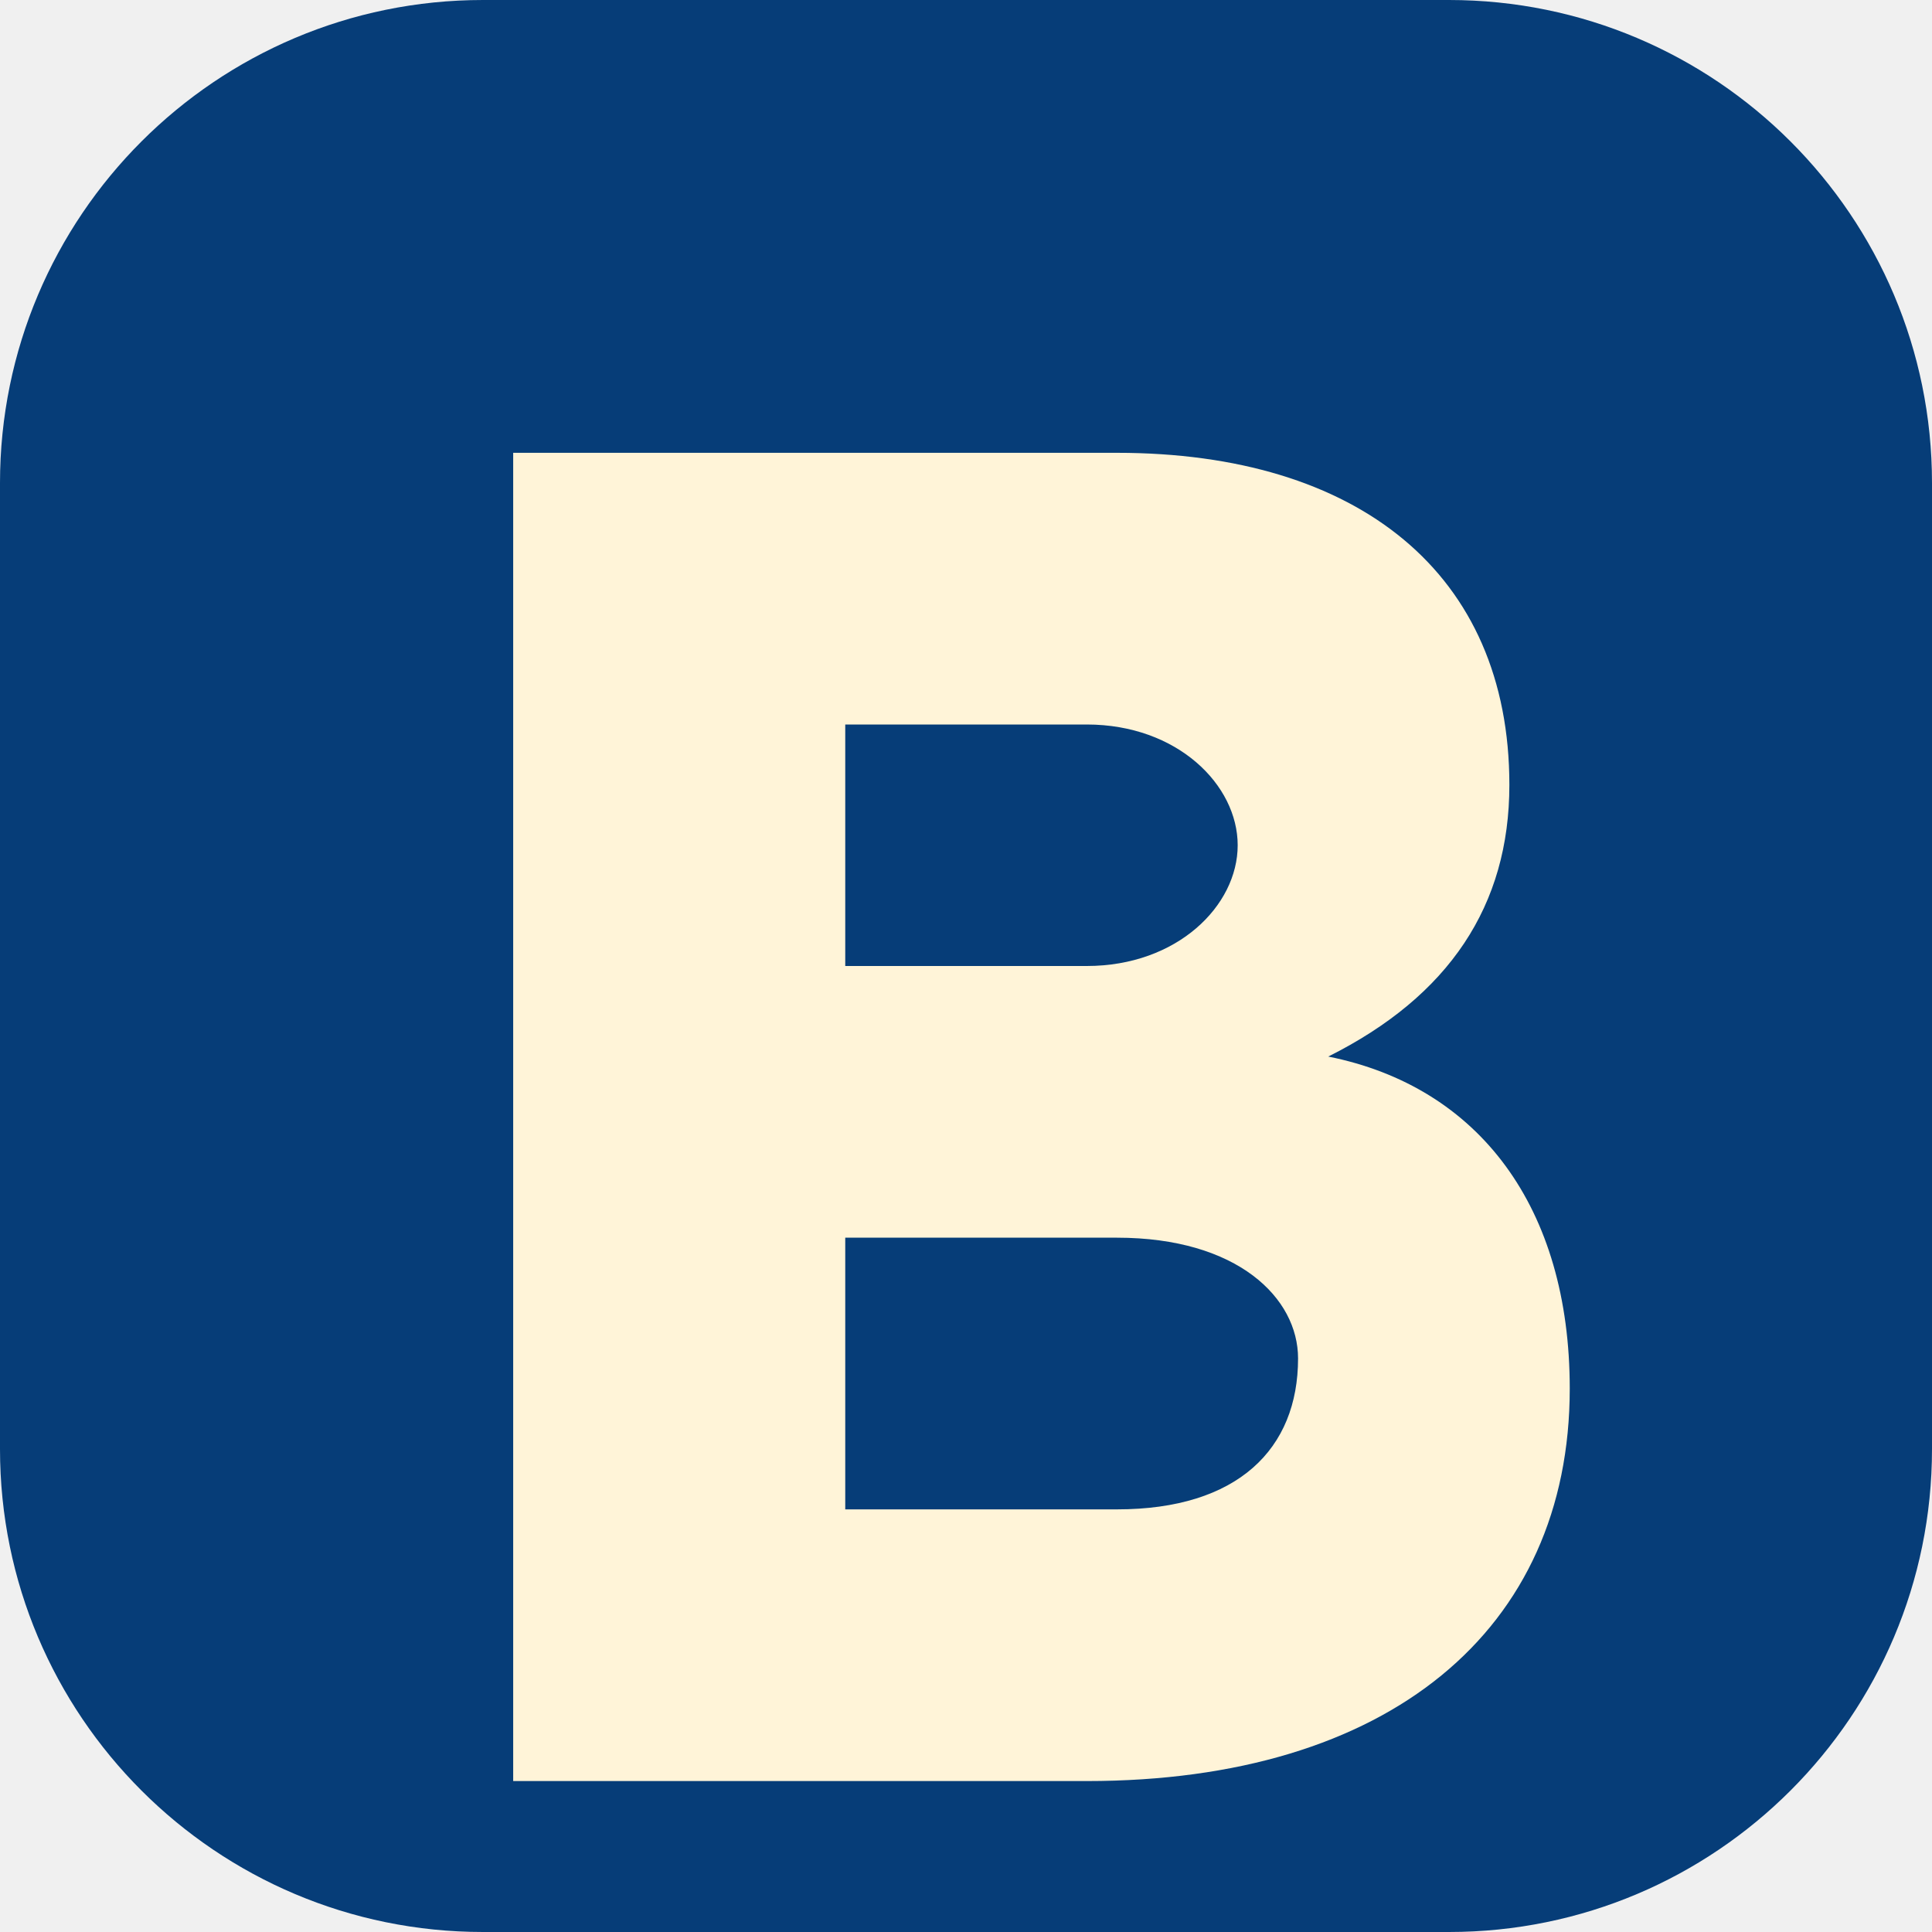
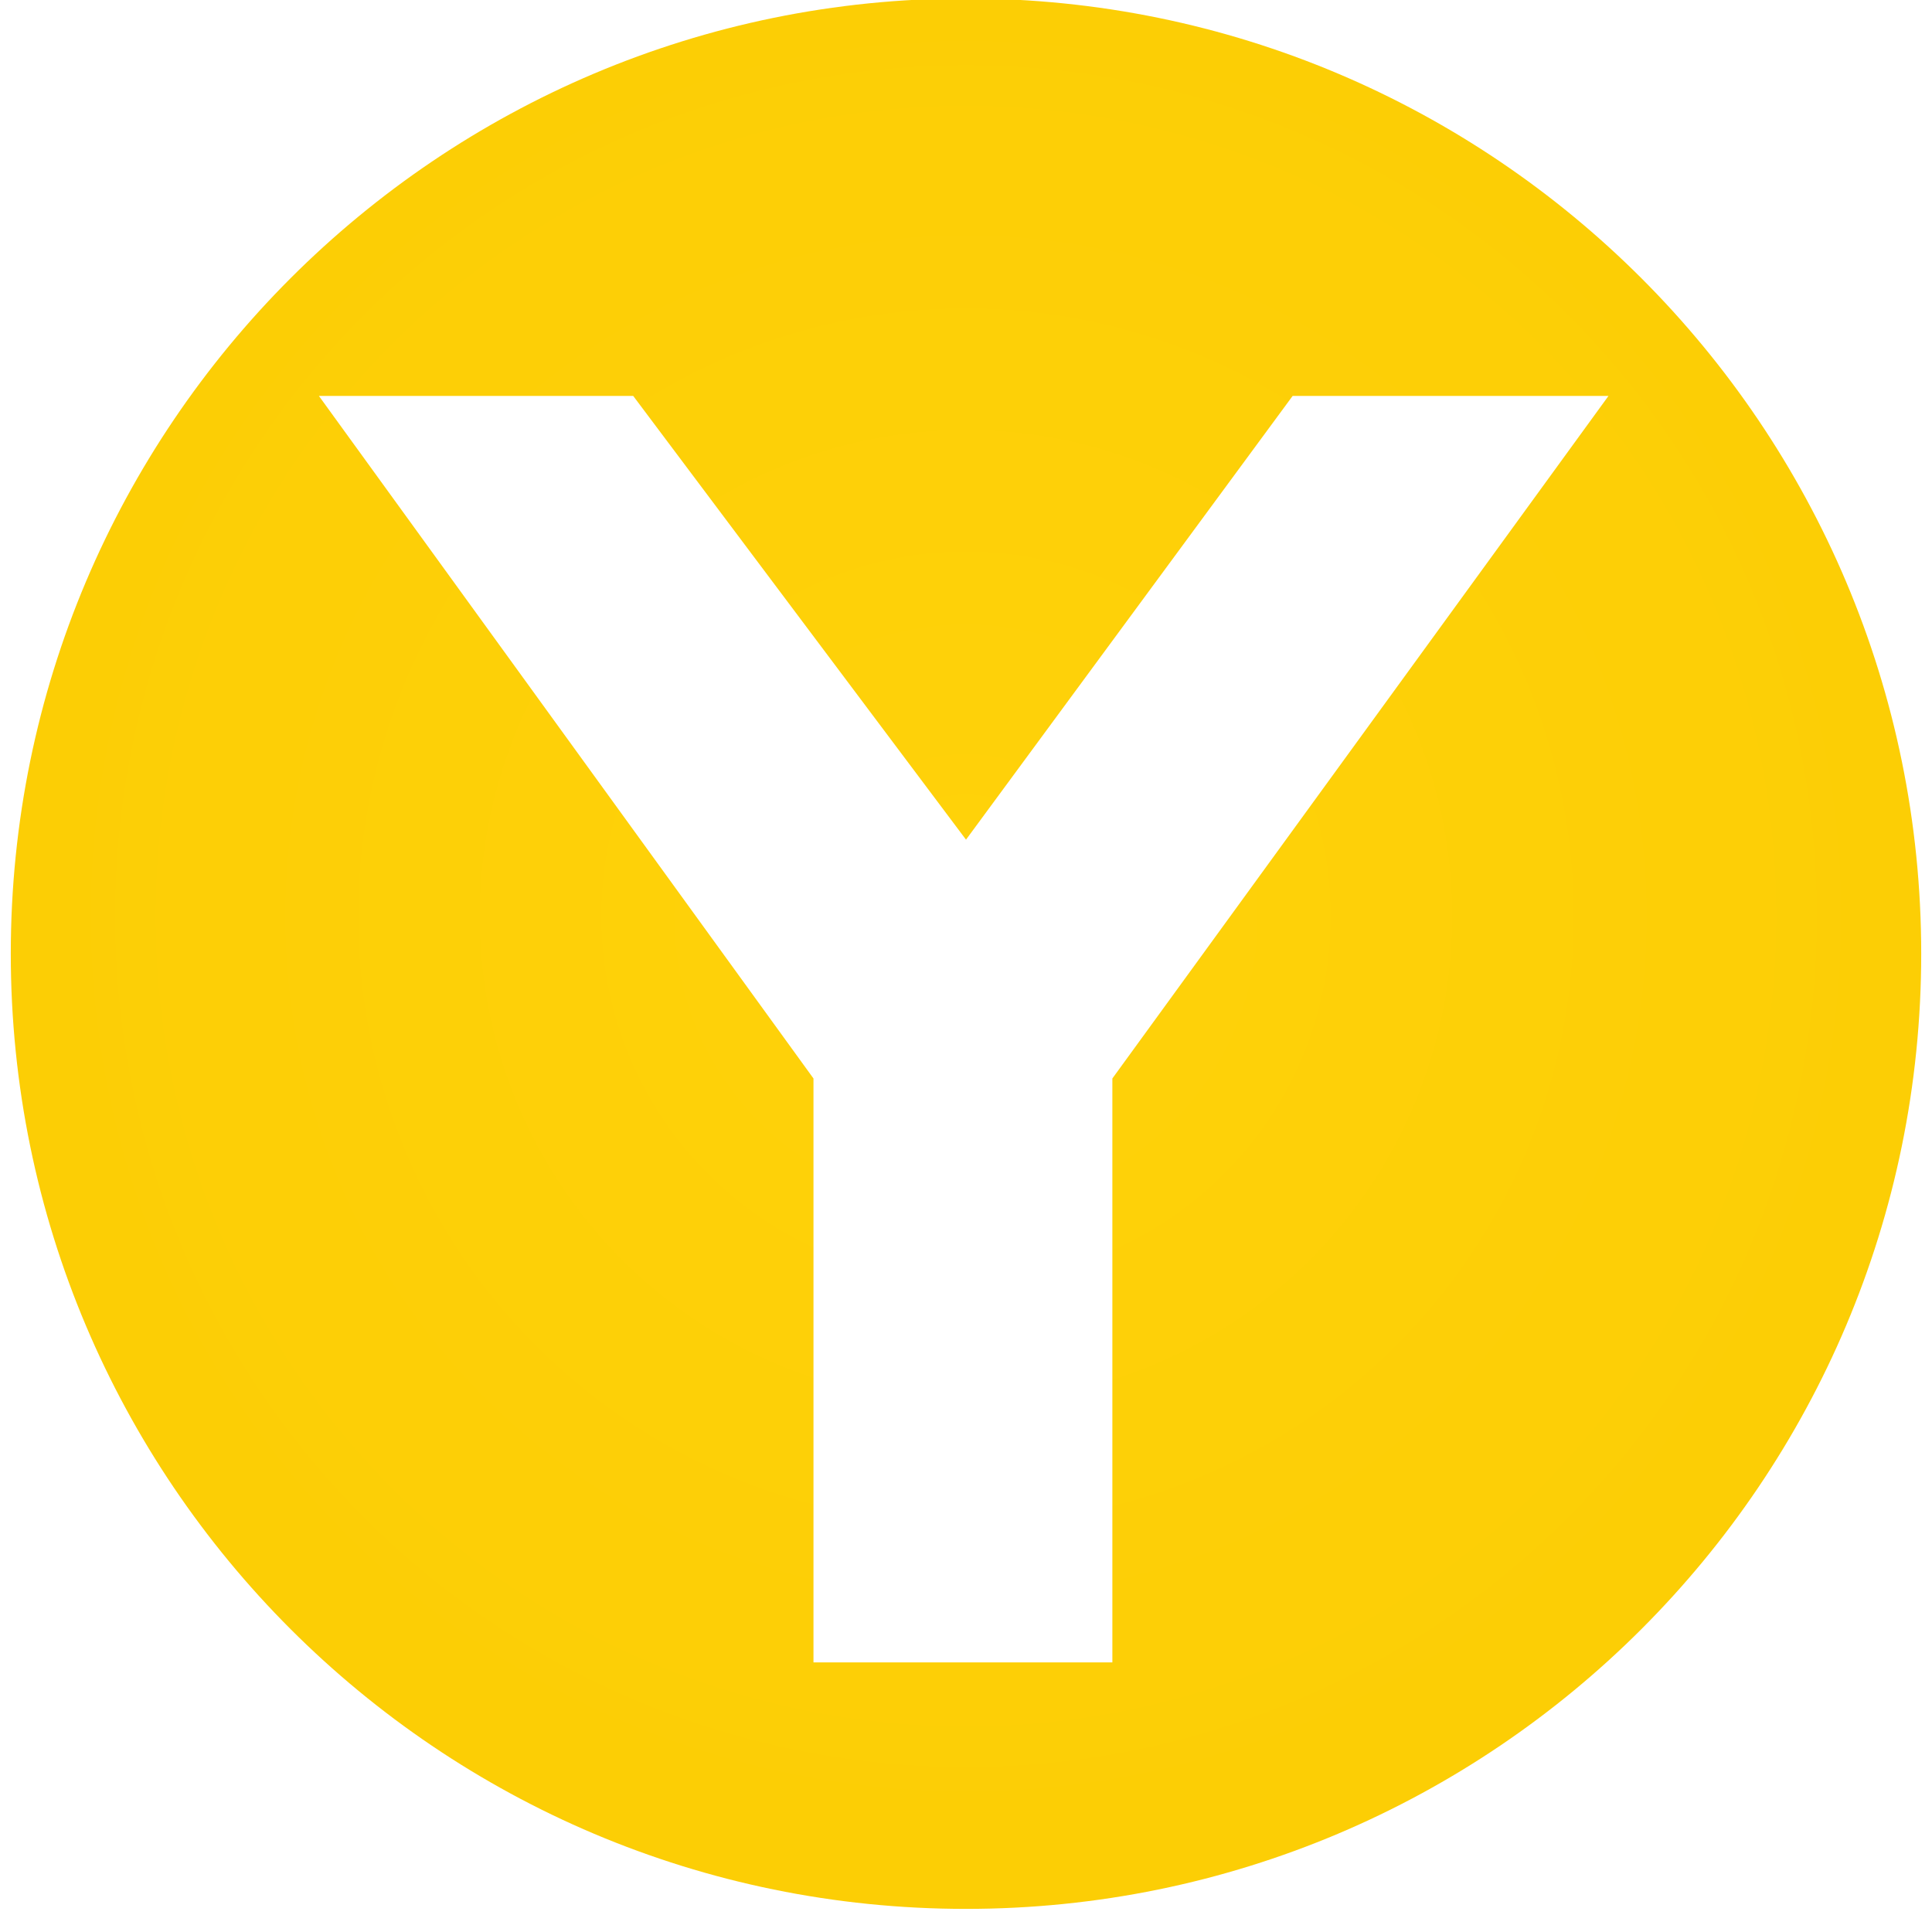
- <svg xmlns="http://www.w3.org/2000/svg" viewBox="0 0 64 64">
-   <rect width="64" height="64" rx="16" fill="#063d78" />
-   <path d="M17 15h20c8 0 13 4 13 11 0 4-2 7-6 9 5 1 8 5 8 11 0 8-6 13-16 13H17V15Zm11 9v8h8c3 0 5-2 5-4s-2-4-5-4h-8Zm0 17v9h9c4 0 6-2 6-5 0-2-2-4-6-4h-9Z" fill="#fff4d8" />
+ <svg xmlns="http://www.w3.org/2000/svg" width="1254" height="1254" viewBox="0 0 1254 1254">
+   <defs>
+     <radialGradient id="yellow" cx="50%" cy="48%" r="72%">
+       <stop offset="0%" stop-color="#FFD20A" />
+       <stop offset="72%" stop-color="#FCCE05" />
+       <stop offset="100%" stop-color="#FBCB03" />
+     </radialGradient>
+   </defs>
+   <rect width="1254" height="1254" fill="#FFFFFF" />
+   <circle cx="627" cy="619" r="620" fill="url(#yellow)" />
+   <path d="M 207 257        L 411 257        L 627 545        L 839 257        L 1044 257        L 722 700        L 722 1079        L 528 1079        L 528 700        Z" fill="#FFFFFF" />
</svg>
